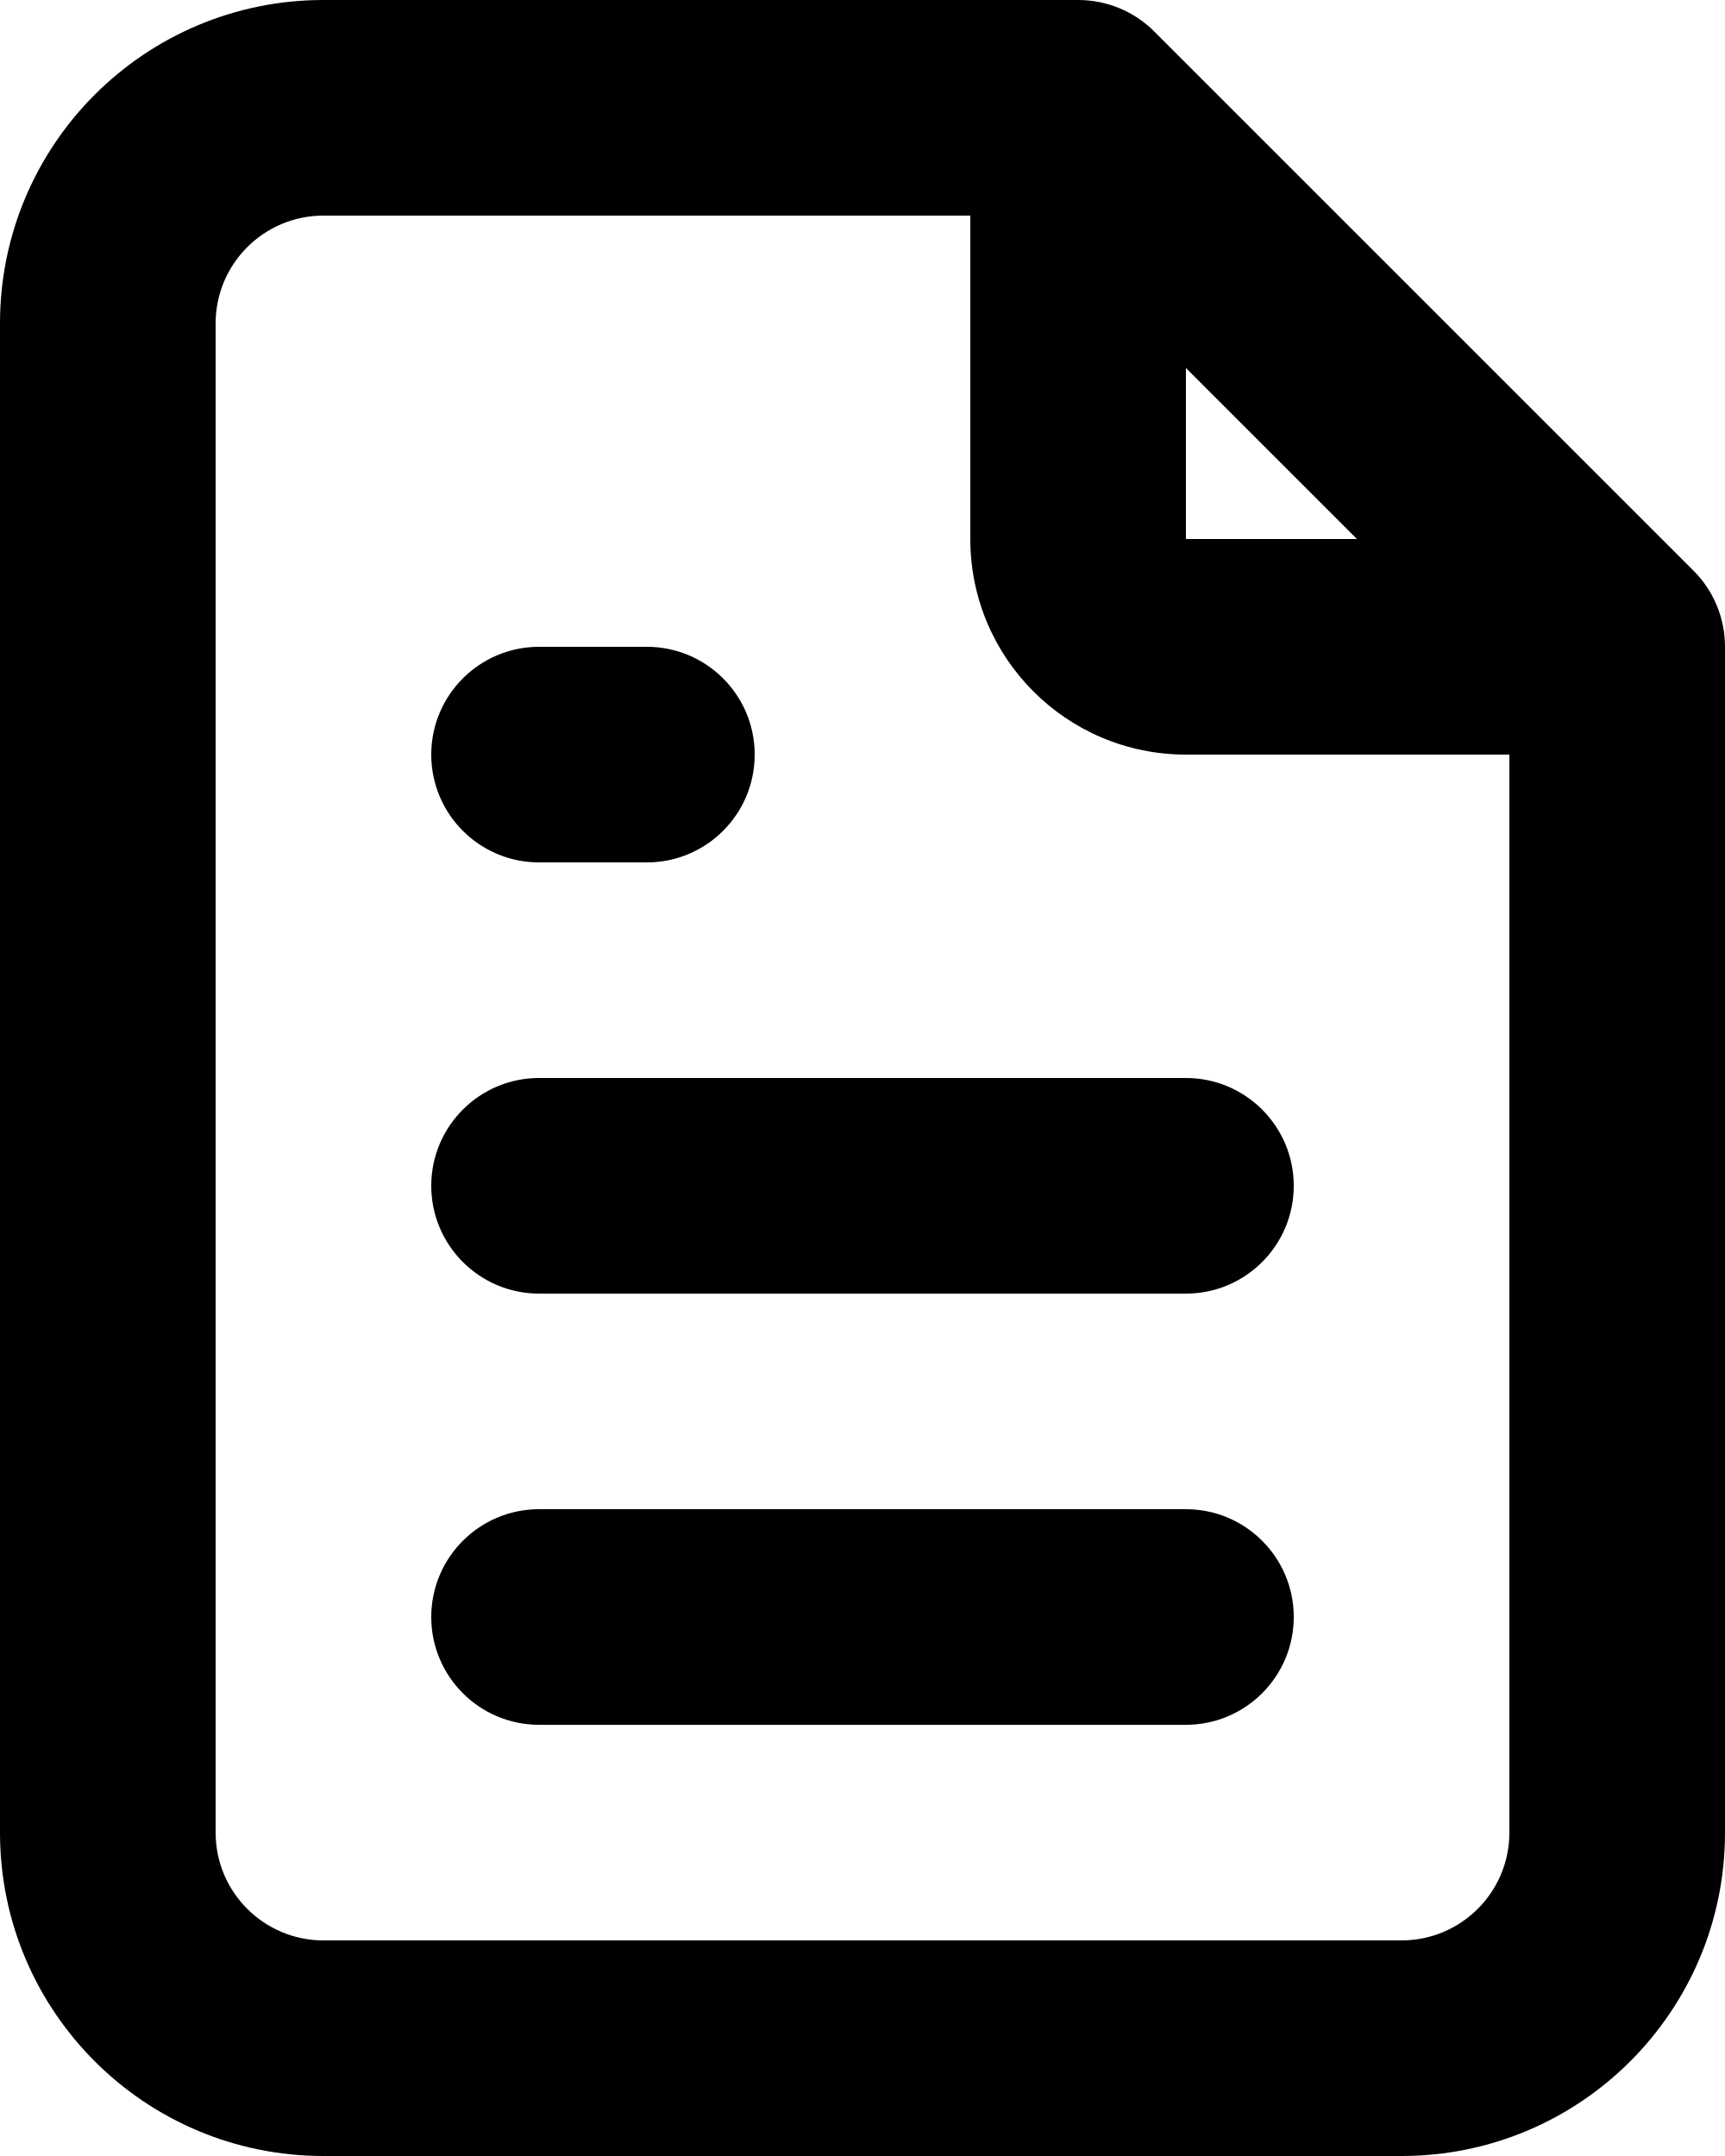
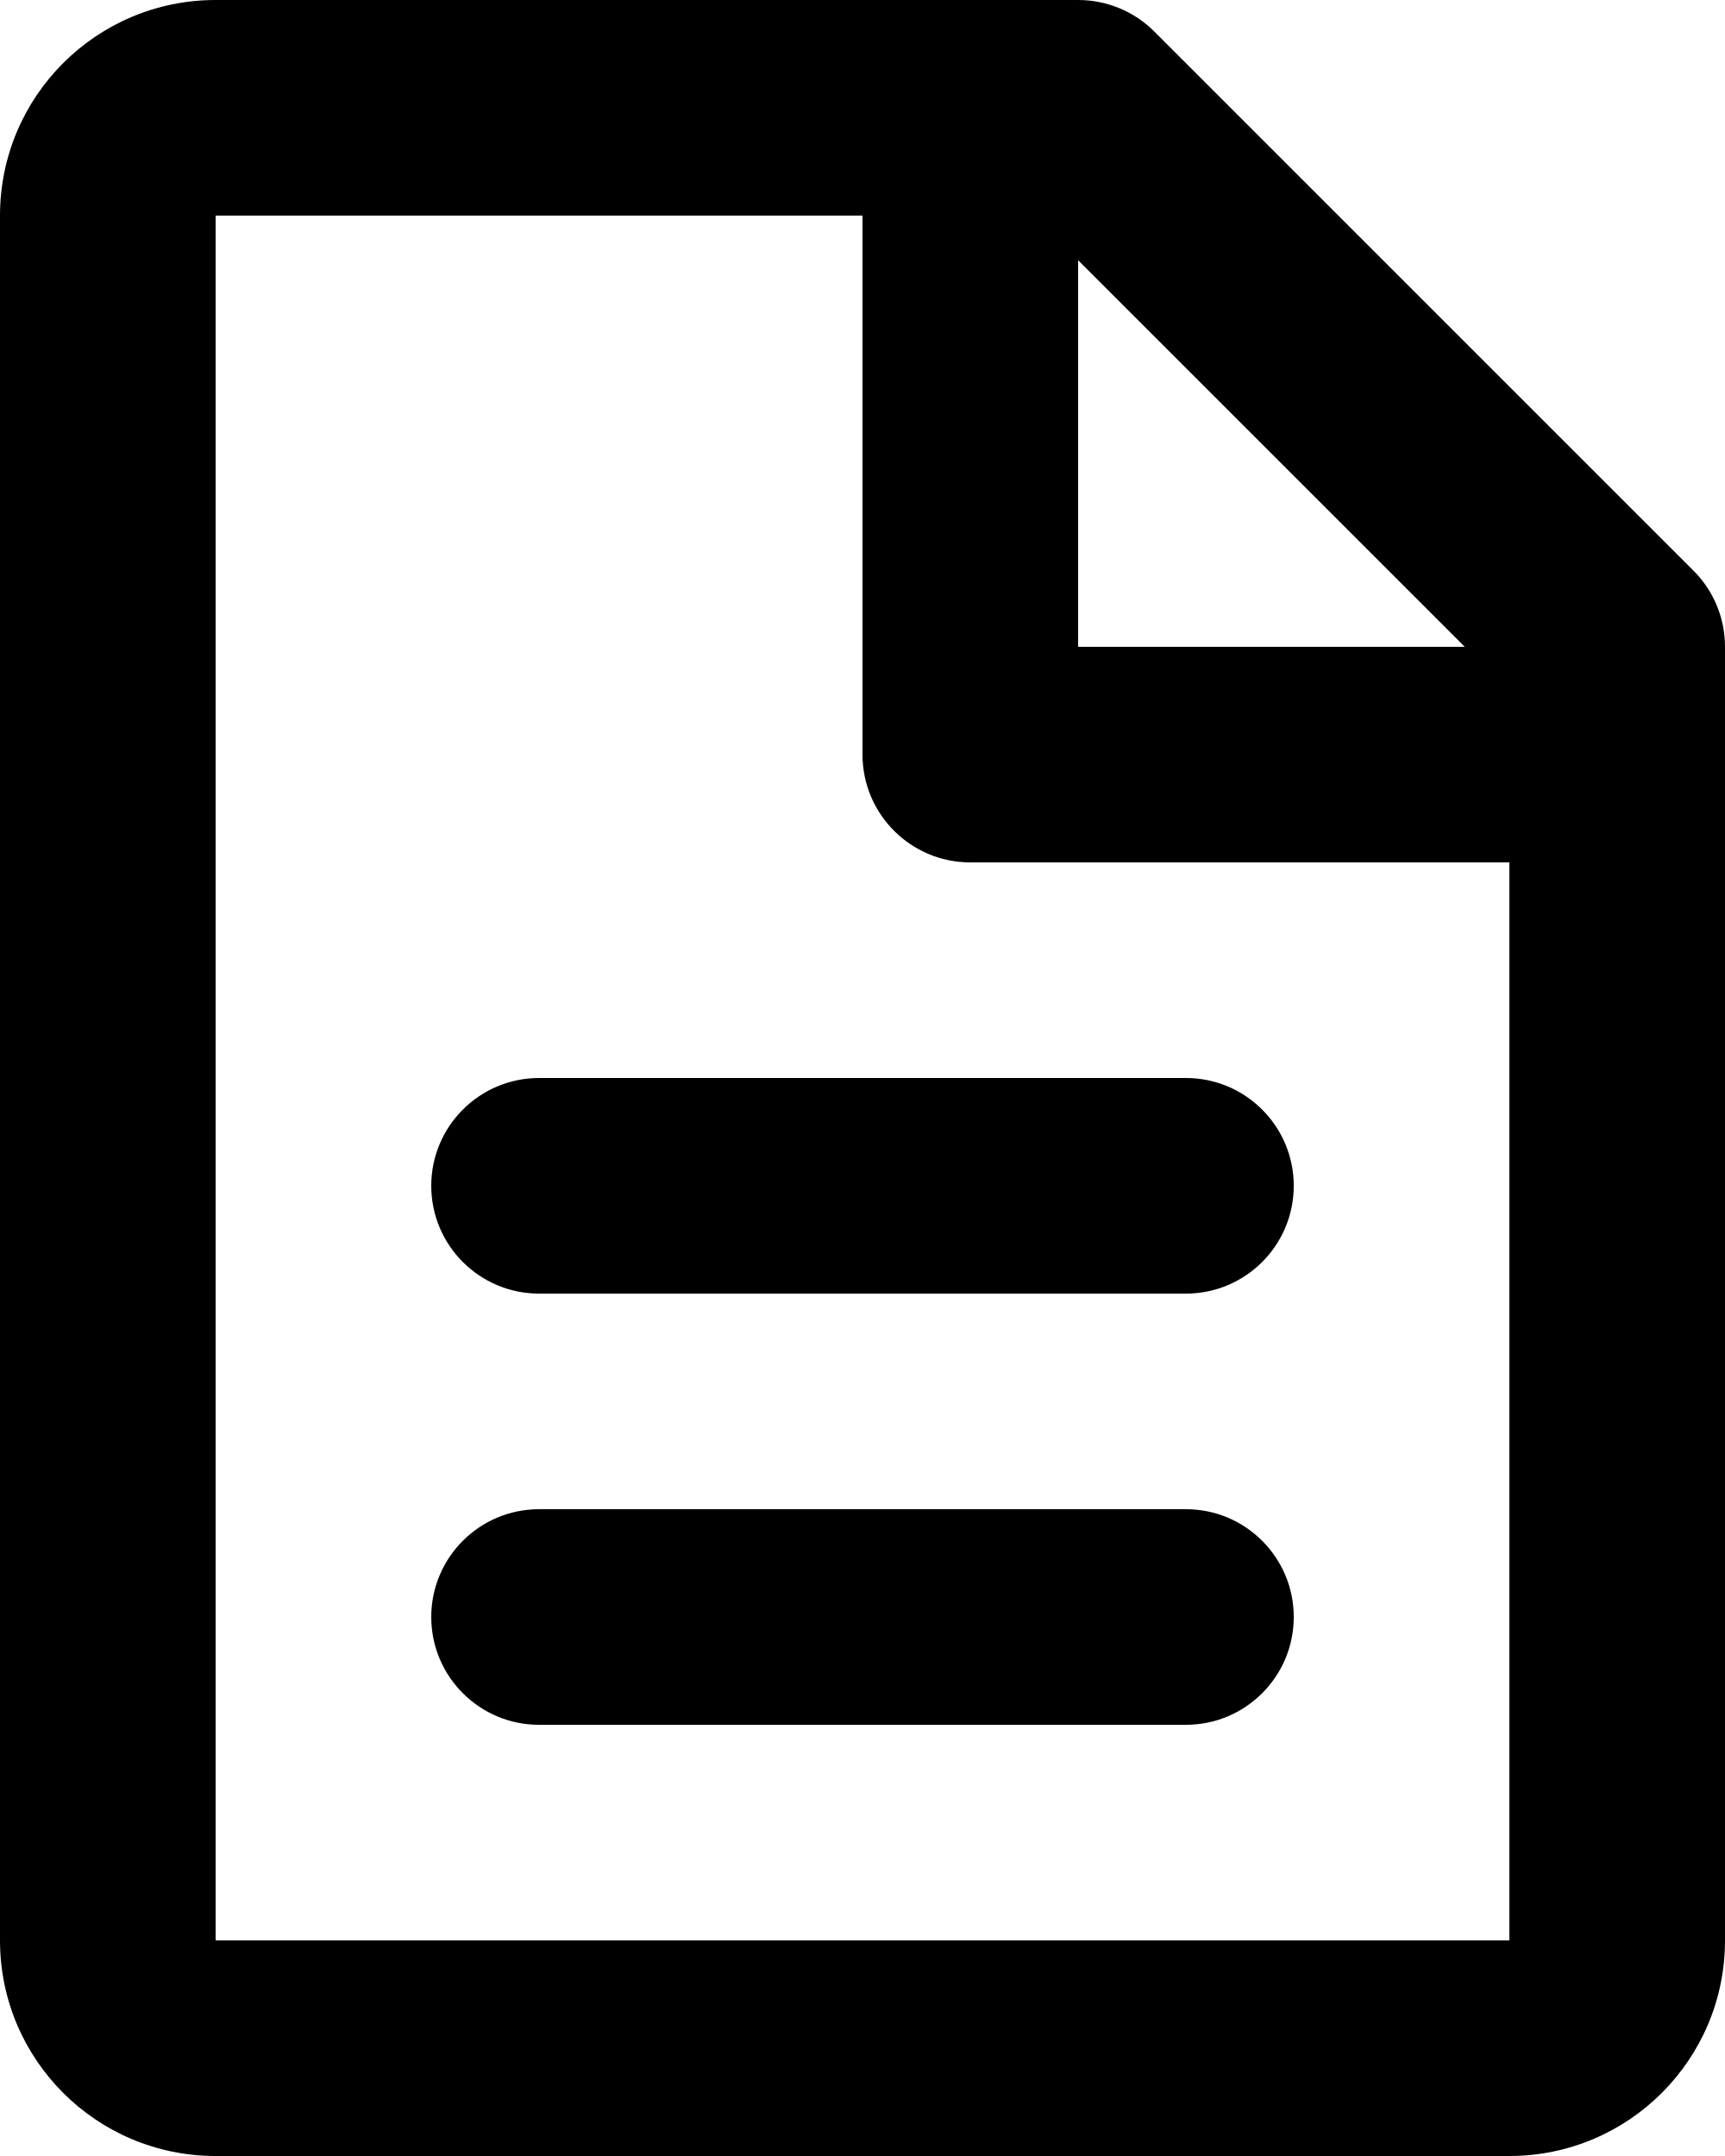
<svg xmlns="http://www.w3.org/2000/svg" width="16" height="20" viewBox="0 0 16 20" fill="none">
-   <path fill-rule="evenodd" clip-rule="evenodd" d="M3 2C2.448 2 2 2.448 2 3V17C2 17.552 2.448 18 3 18H13C13.552 18 14 17.552 14 17V7H11C9.895 7 9 6.105 9 5V2H3ZM11 3.414L12.586 5H11V3.414ZM0 3C0 1.343 1.343 0 3 0H10C10.265 0 10.52 0.105 10.707 0.293L15.707 5.293C15.895 5.48 16 5.735 16 6V17C16 18.657 14.657 20 13 20H3C1.343 20 0 18.657 0 17V3ZM4 7C4 6.448 4.448 6 5 6H6C6.552 6 7 6.448 7 7C7 7.552 6.552 8 6 8H5C4.448 8 4 7.552 4 7ZM4 11C4 10.448 4.448 10 5 10H11C11.552 10 12 10.448 12 11C12 11.552 11.552 12 11 12H5C4.448 12 4 11.552 4 11ZM4 15C4 14.448 4.448 14 5 14H11C11.552 14 12 14.448 12 15C12 15.552 11.552 16 11 16H5C4.448 16 4 15.552 4 15Z" fill="currentColor" />
+   <path d="M0 2C0 0.895 0.895 0 2 0H10C10.265 0 10.52 0.105 10.707 0.293L15.707 5.293C15.895 5.48 16 5.735 16 6V18C16 19.105 15.105 20 14 20H2C0.895 20 0 19.105 0 18V2ZM13.586 6L10 2.414V6H13.586ZM8 2L2 2V18H14V8H9C8.448 8 8 7.552 8 7V2ZM4 11C4 10.448 4.448 10 5 10H11C11.552 10 12 10.448 12 11C12 11.552 11.552 12 11 12H5C4.448 12 4 11.552 4 11ZM4 15C4 14.448 4.448 14 5 14H11C11.552 14 12 14.448 12 15C12 15.552 11.552 16 11 16H5C4.448 16 4 15.552 4 15Z" fill="currentColor" />
</svg>
